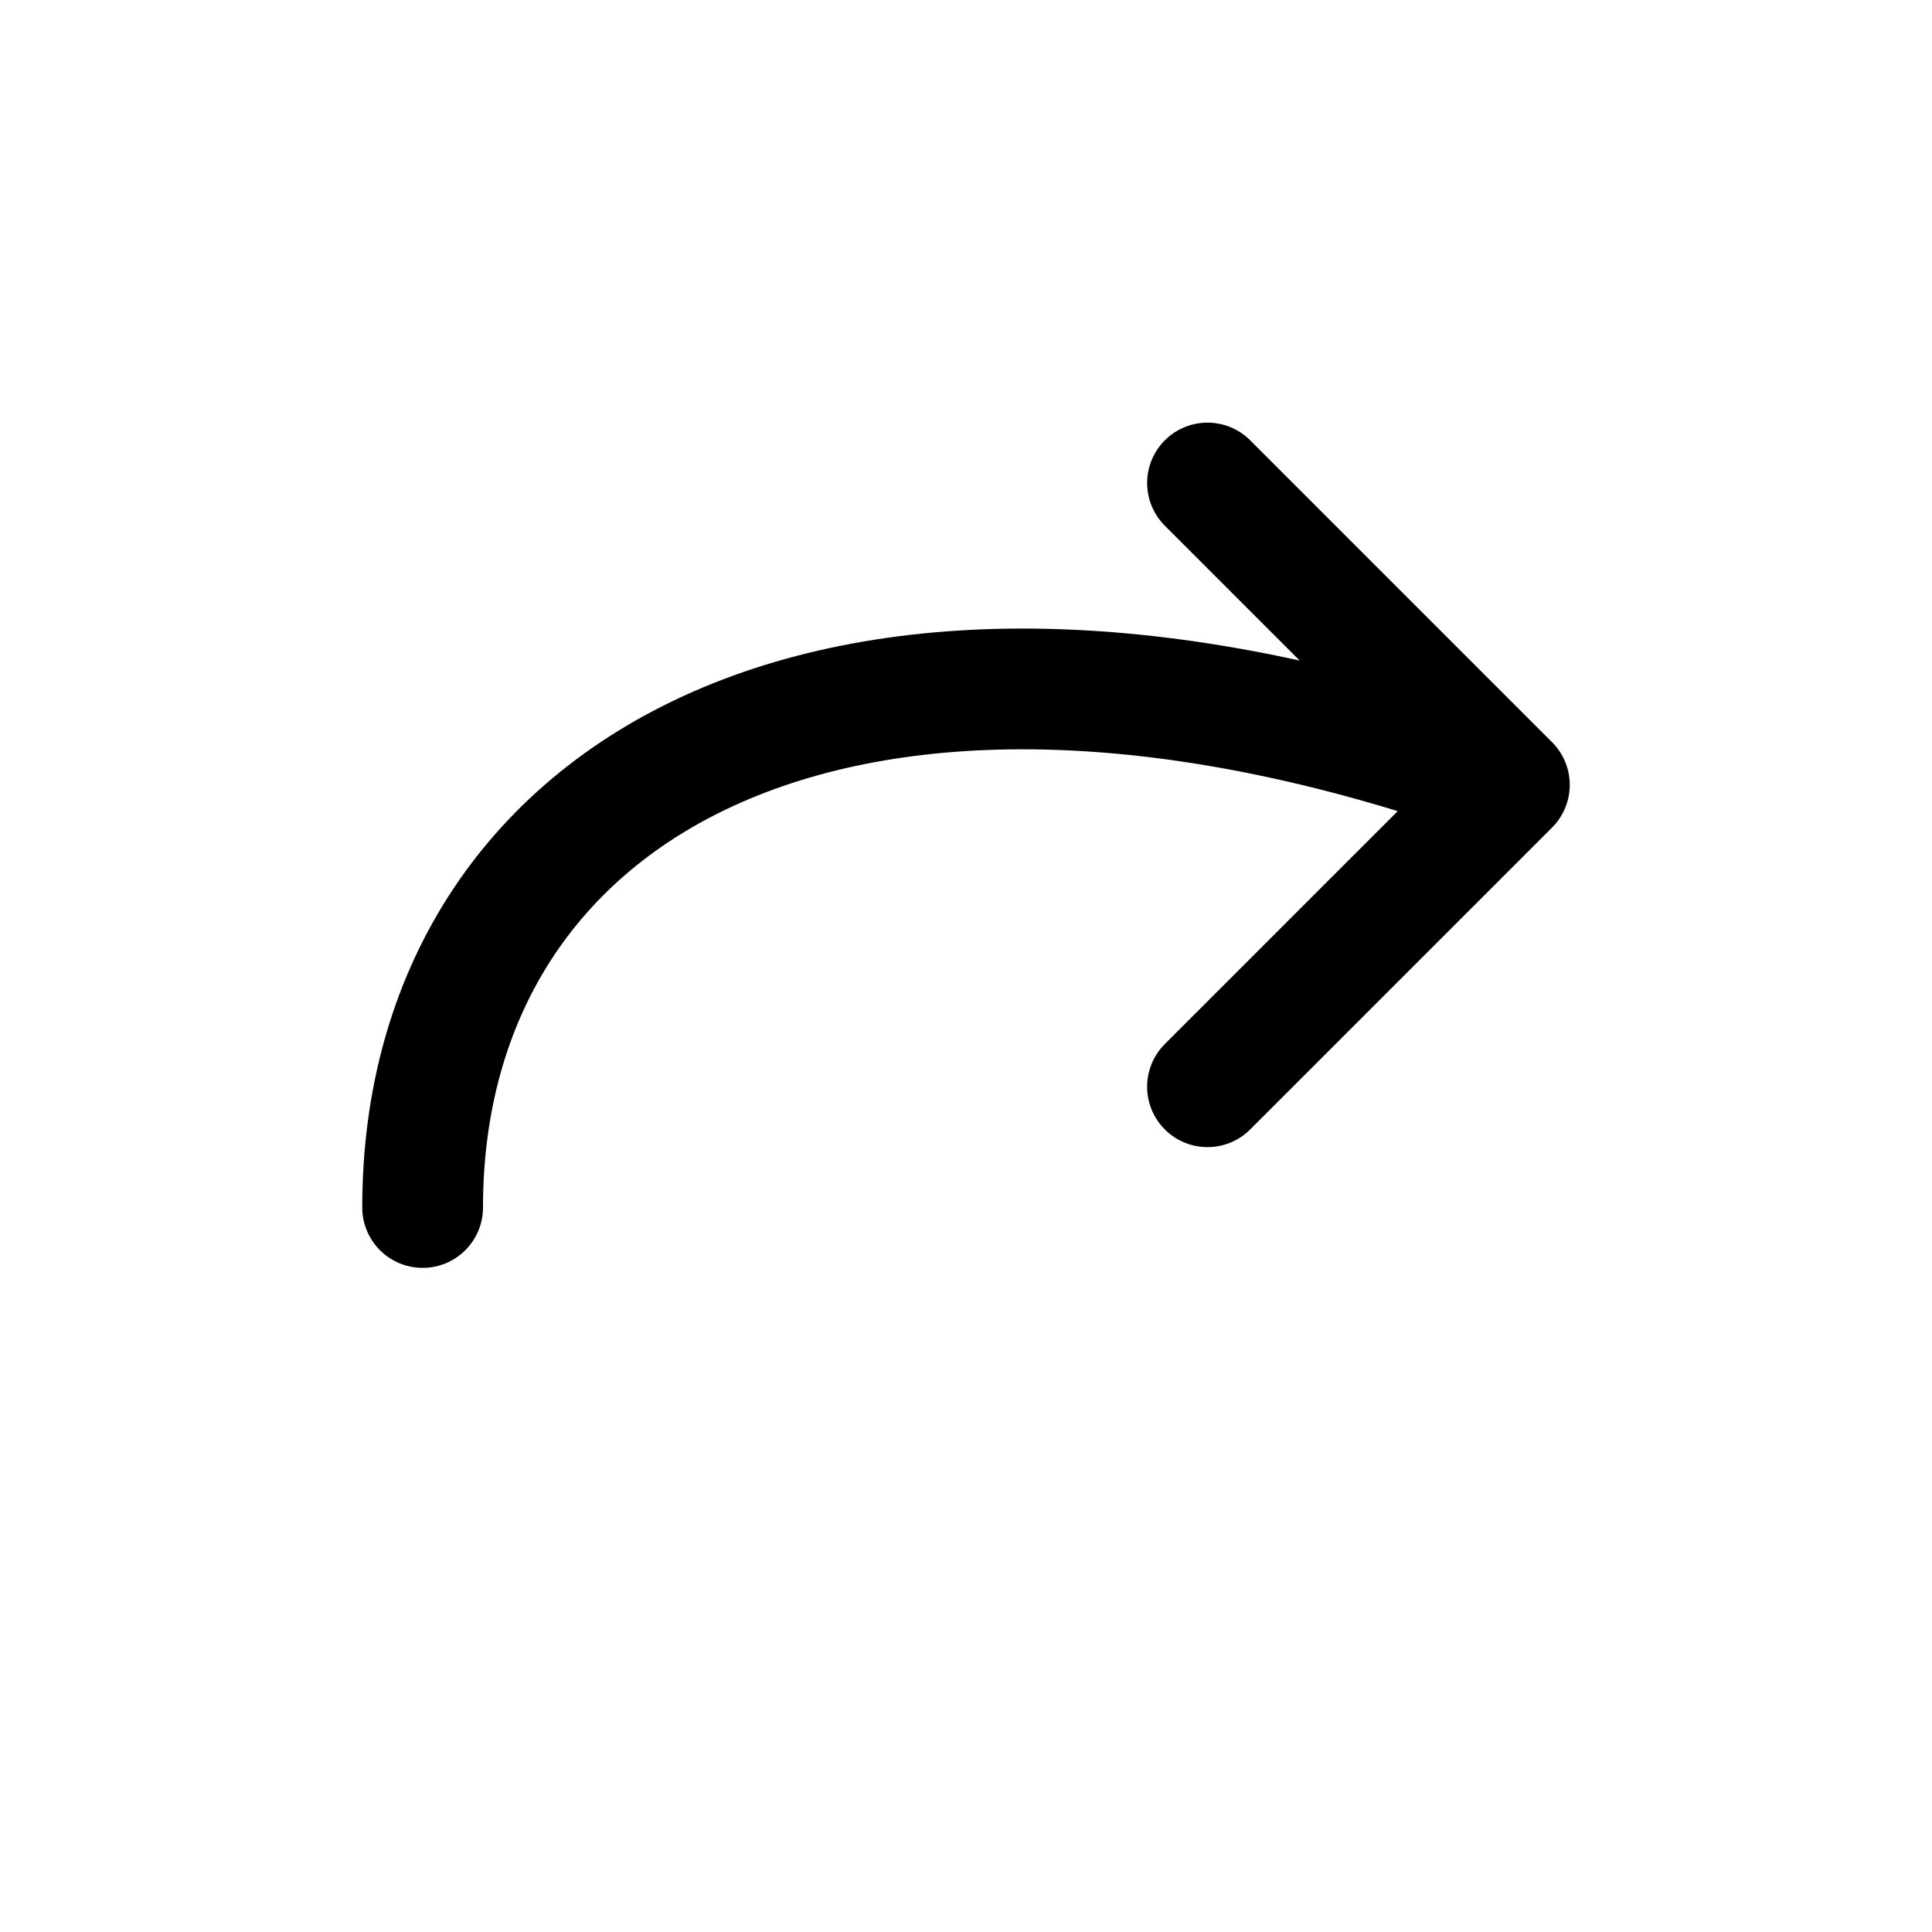
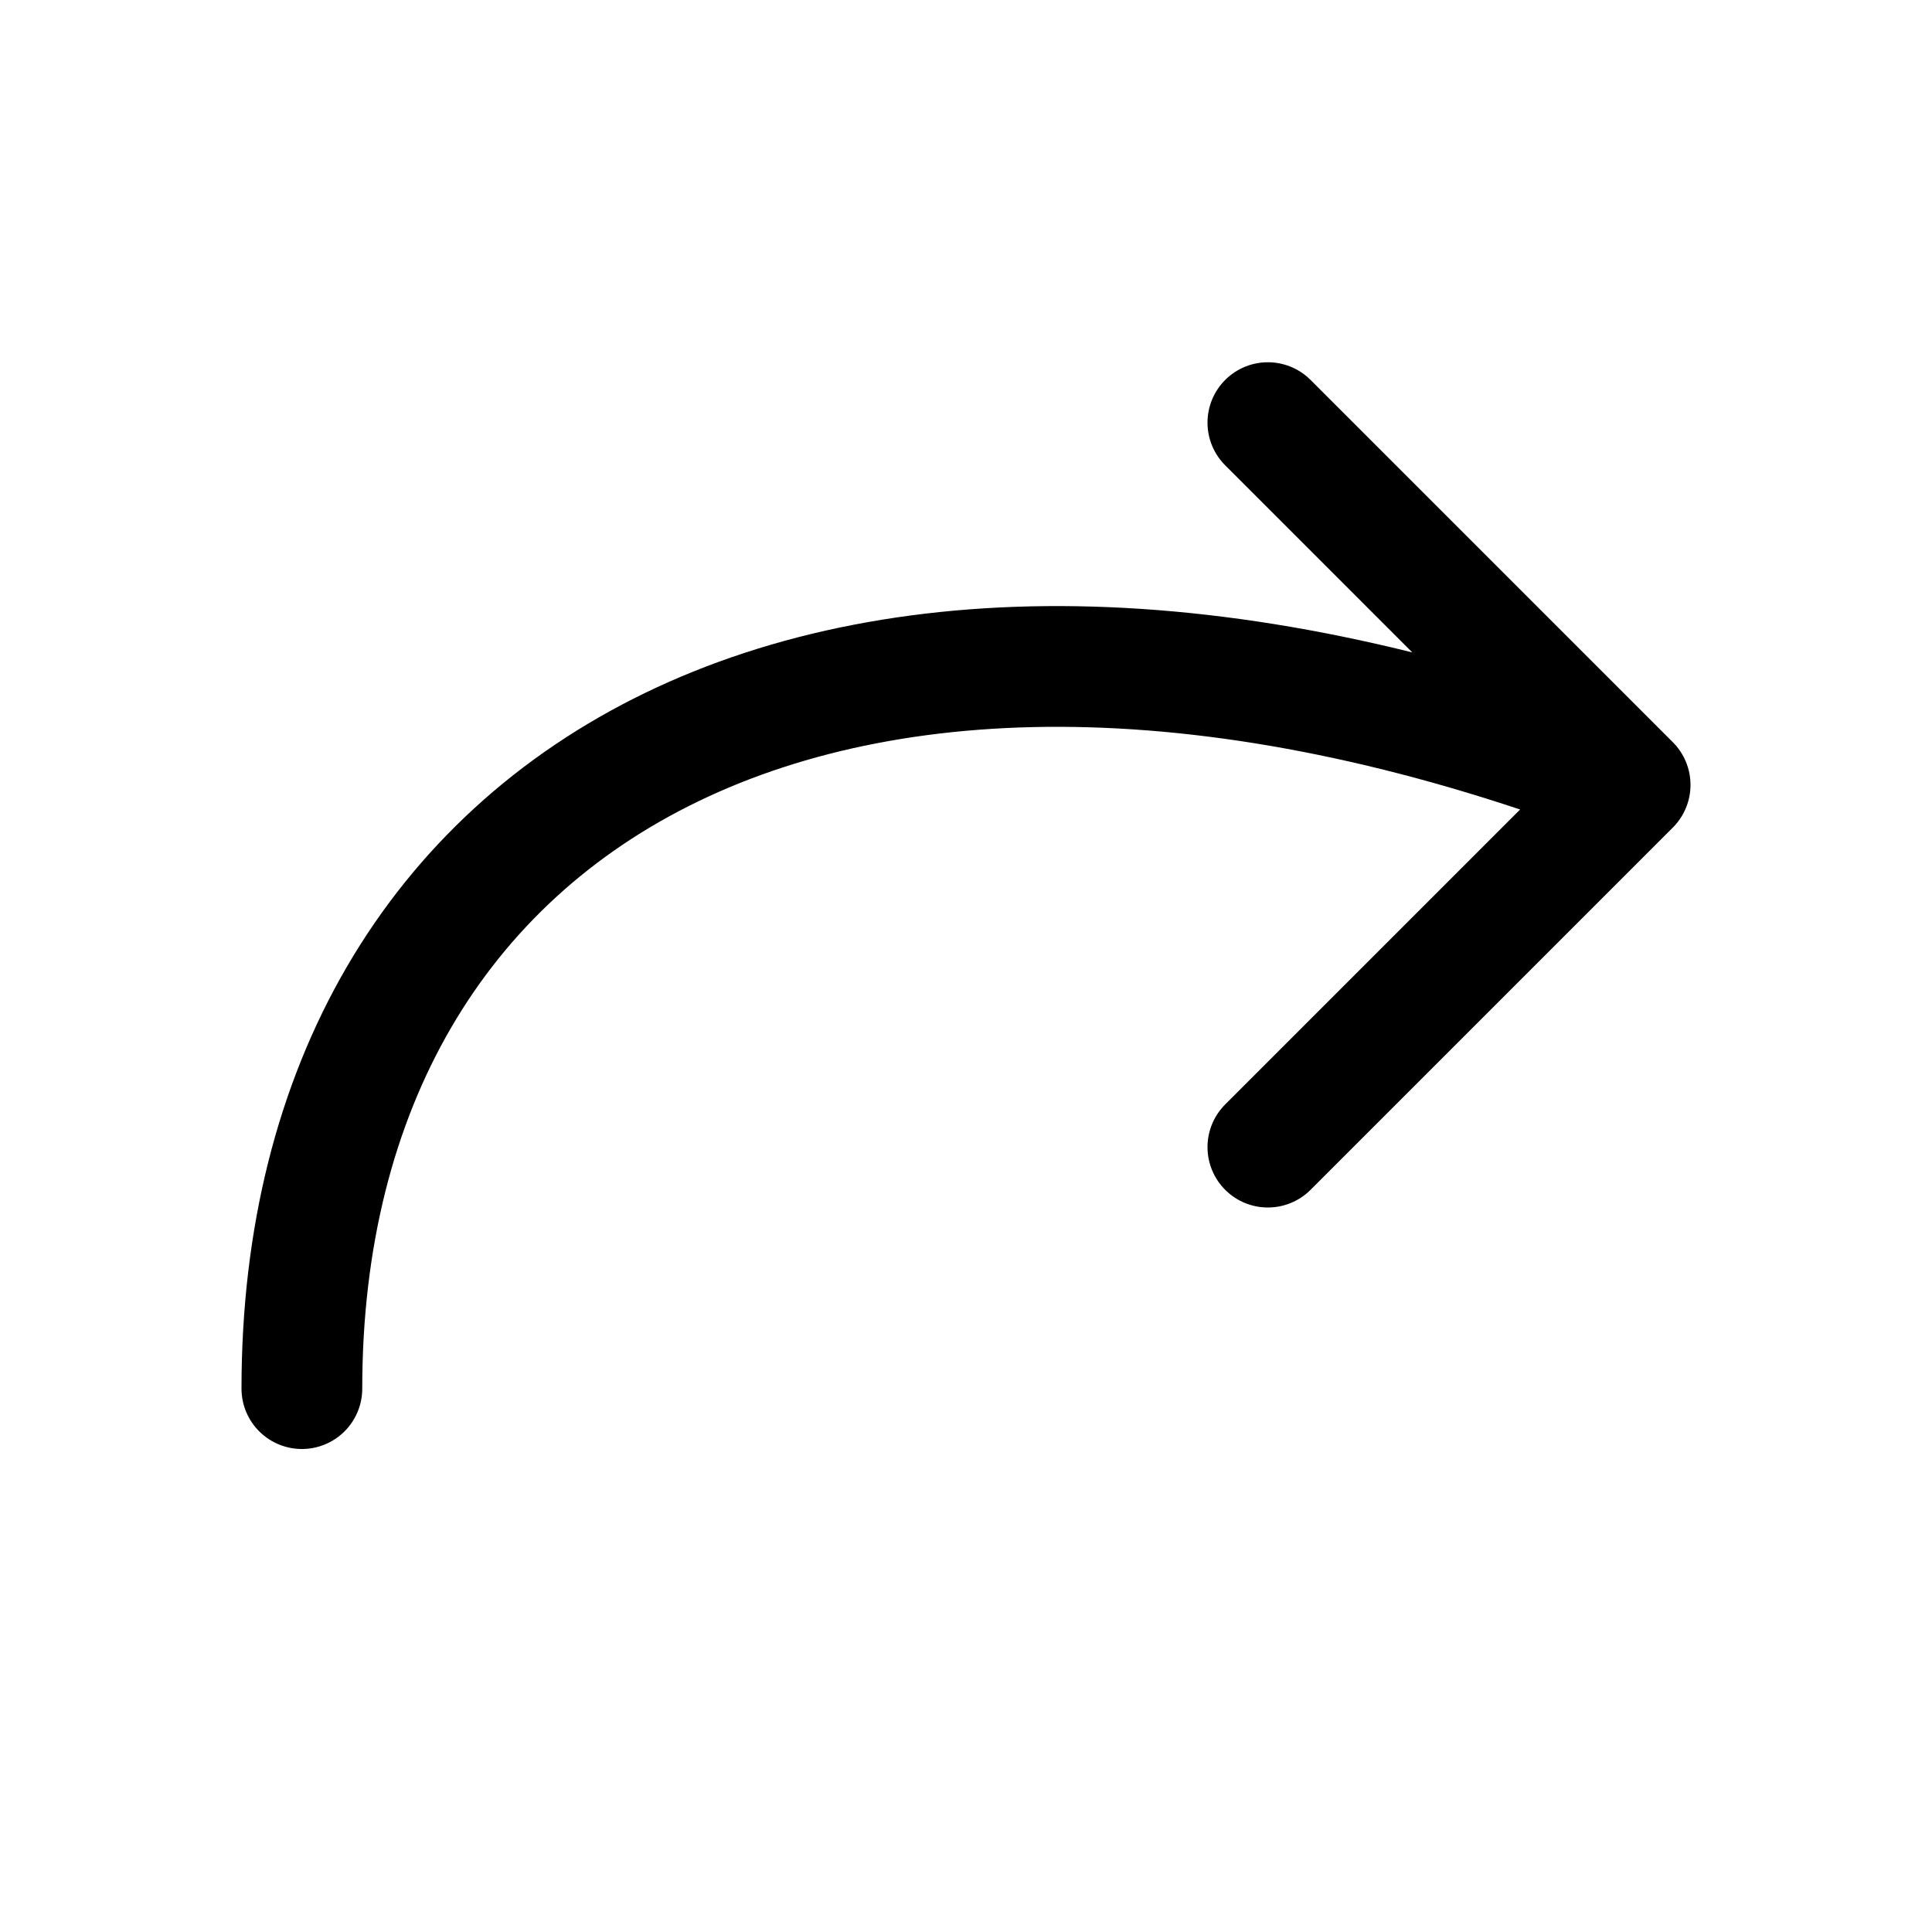
<svg xmlns="http://www.w3.org/2000/svg" viewBox="0 0 32 32" fill="none" stroke="currentColor" stroke-width="2" stroke-linecap="round" stroke-linejoin="round">
-   <path d="M 7 20 C 7 13 14 9 25 13 M 20 8 L 25 13 L 20 18" />
+   <path d="M 5 23 C 5 13 14 8 27 13 M 21 7 L 27 13 L 21 19" />
</svg>
